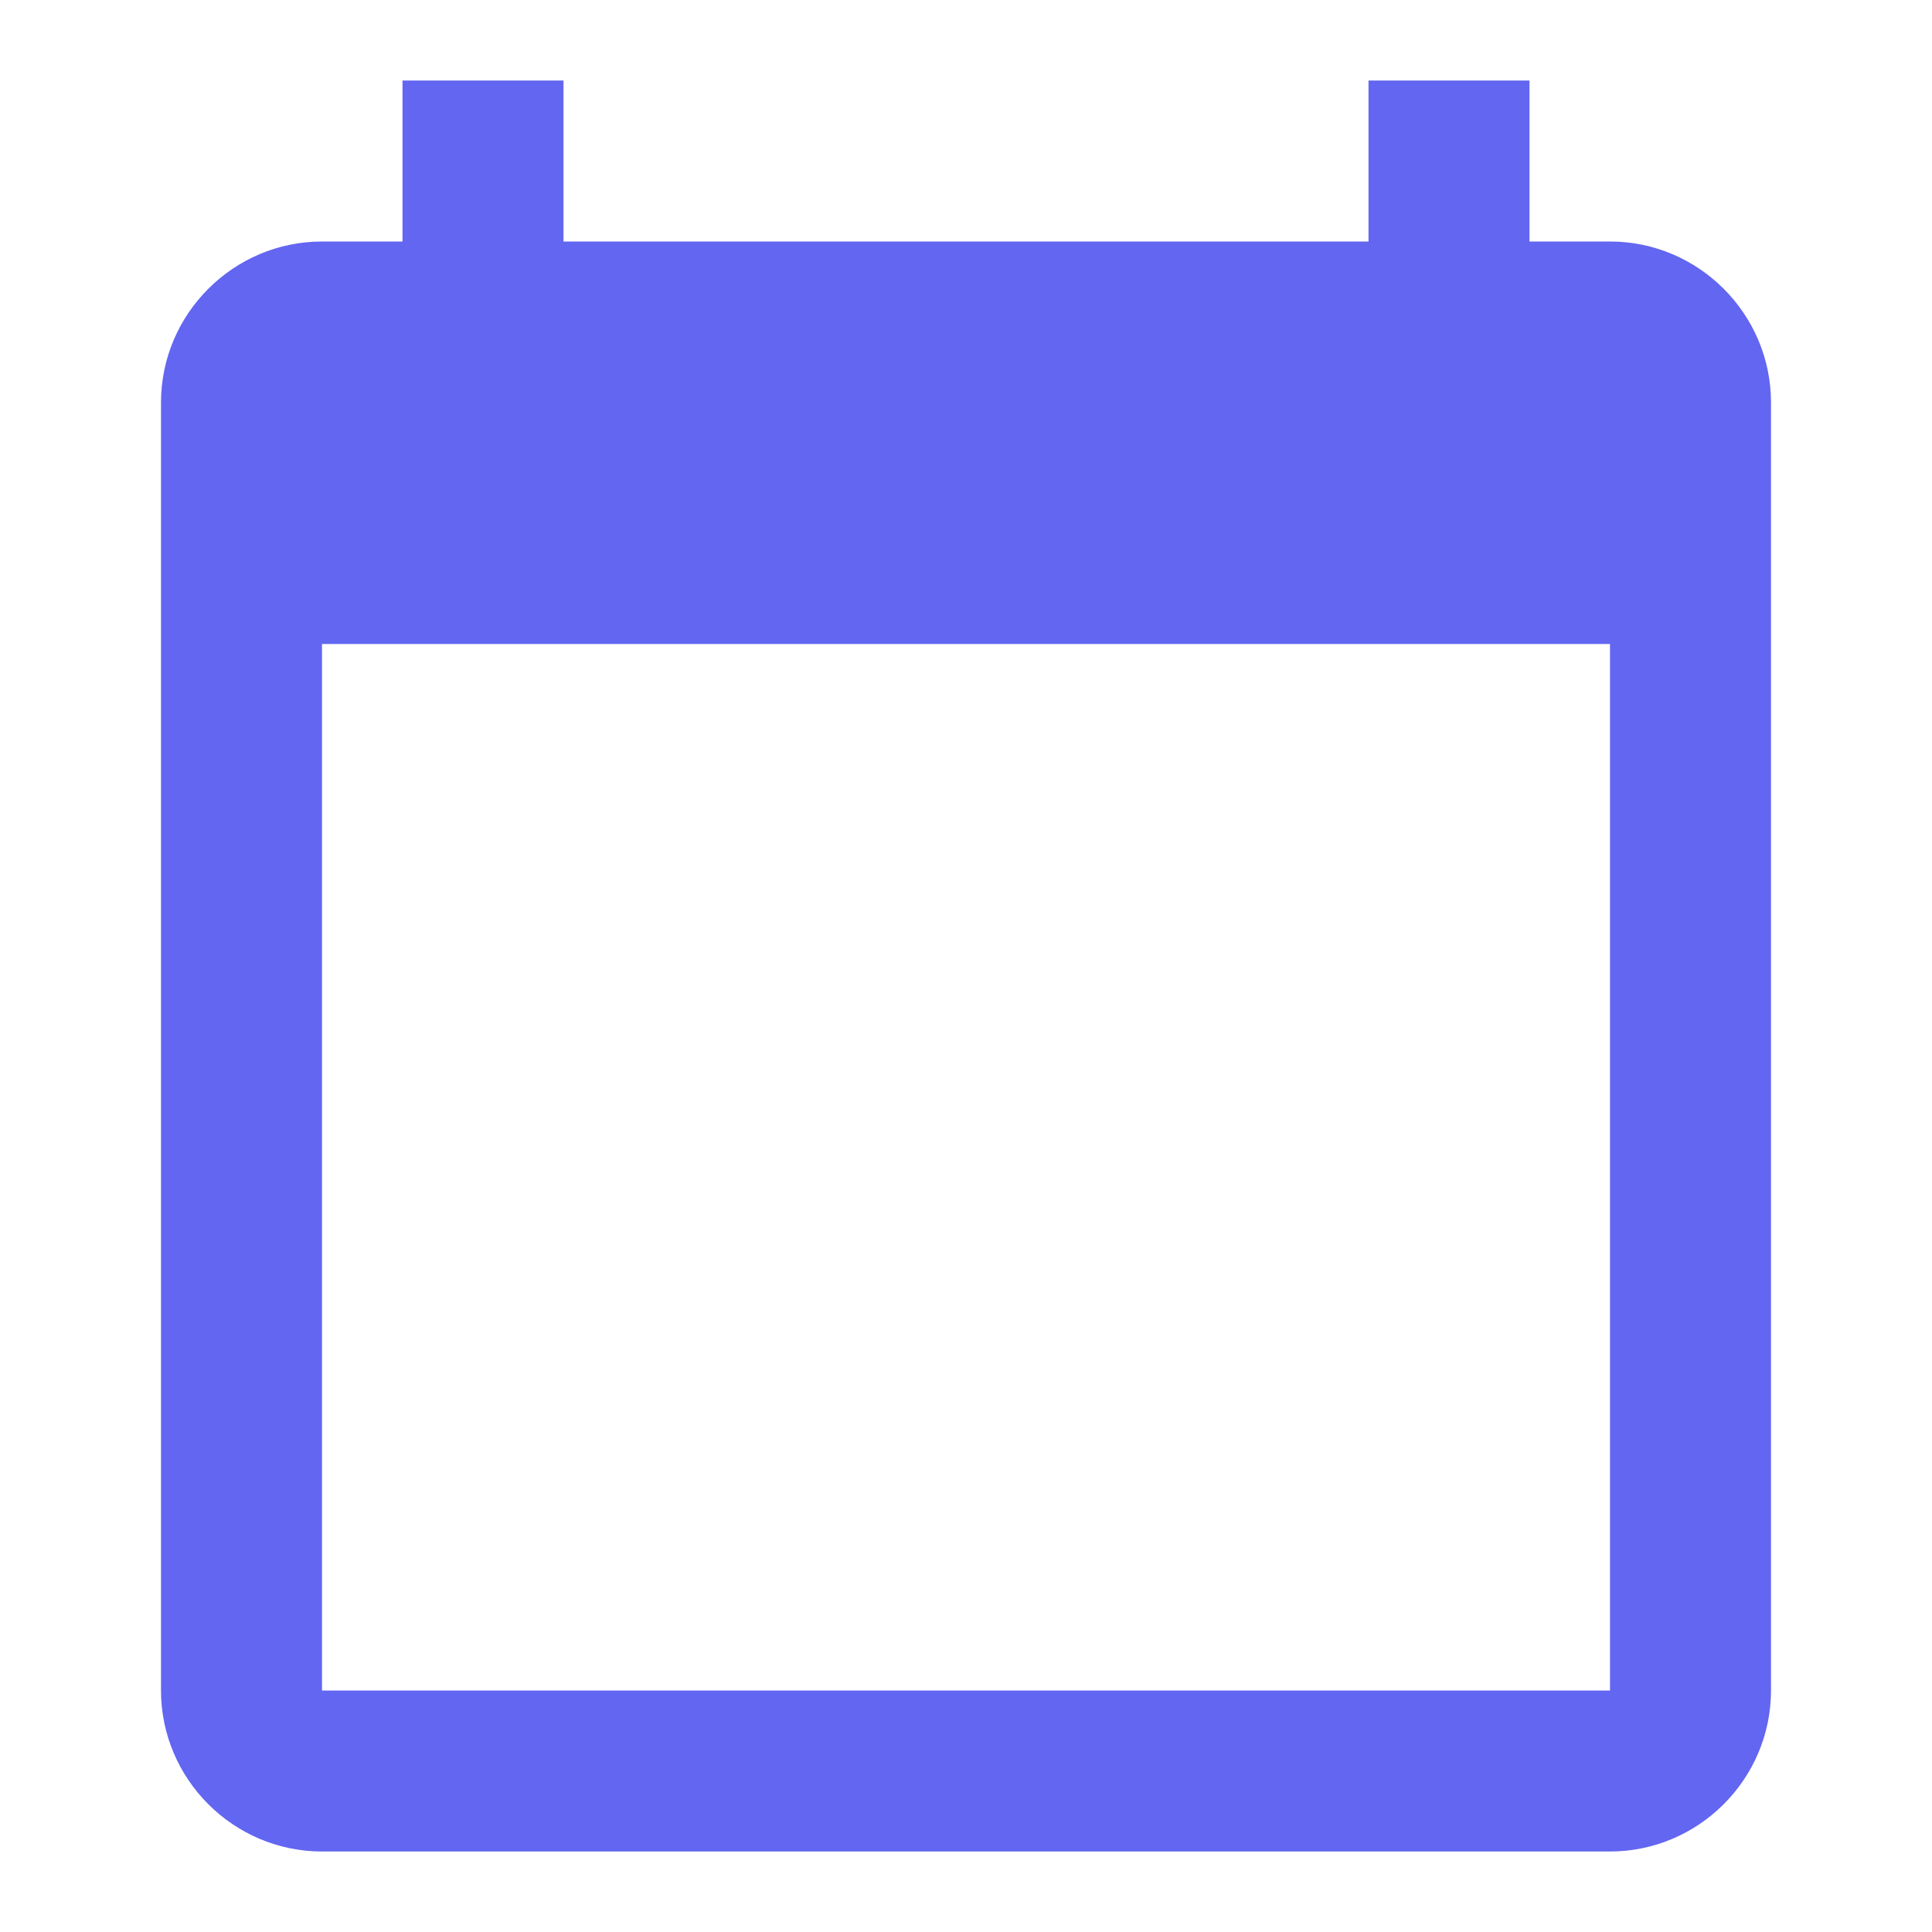
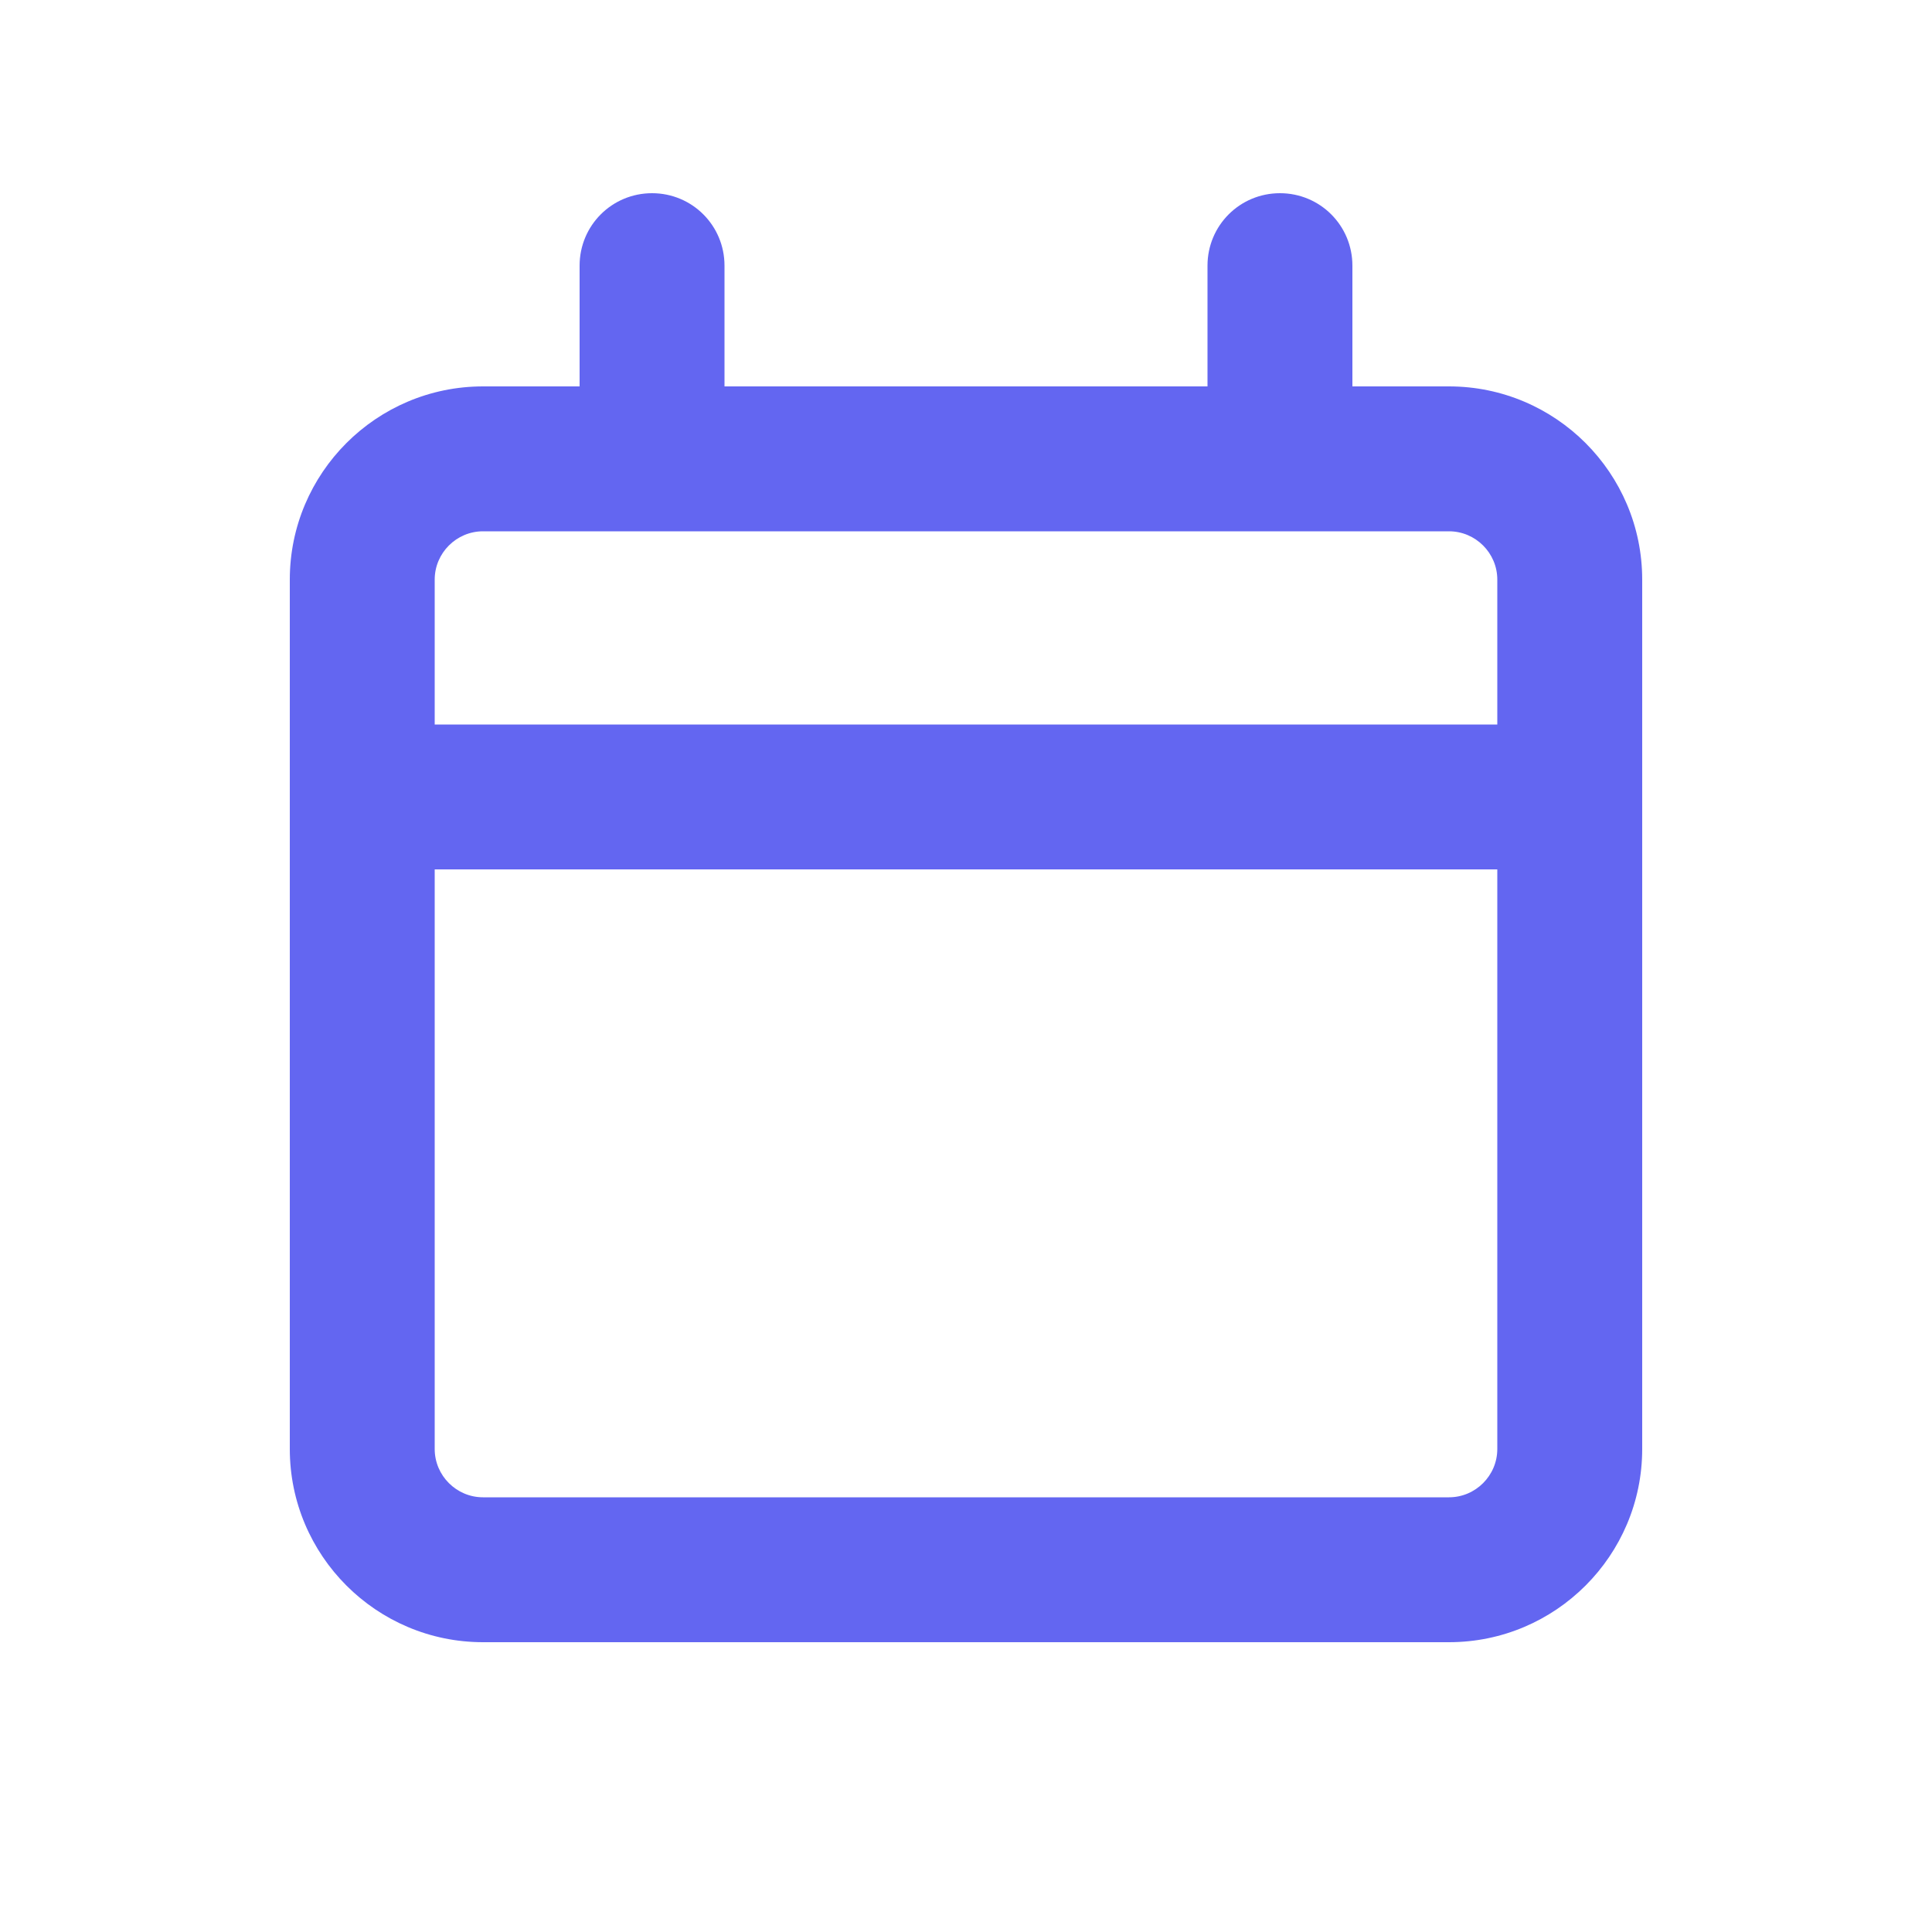
- <svg xmlns="http://www.w3.org/2000/svg" viewBox="0 0 24 24">
-   <path fill="#6366f1" d="M20 3h-1V1h-2v2H7V1H5v2H4c-1.1 0-2 .9-2 2v16c0 1.1.9 2 2 2h16c1.1 0 2-.9 2-2V5c0-1.1-.9-2-2-2zm0 18H4V8h16v13z" />
+ <svg xmlns="http://www.w3.org/2000/svg" viewBox="0 0 640 640">
+   <path fill="#6366f1" d="m216 64c13.3 0 24 10.7 24 24v40h160v-40c0-13.3 10.7-24 24-24s24 10.7 24 24v40h32c35.3 0 64 28.7 64 64v288c0 35.3-28.7 64-64 64h-320c-35.3 0-64-28.7-64-64v-288c0-35.3 28.7-64 64-64h32v-40c0-13.3 10.7-24 24-24zm0 112h-56c-8.8 0-16 7.2-16 16v48h352v-48c0-8.8-7.2-16-16-16h-264zm-72 112v192c0 8.8 7.2 16 16 16h320c8.8 0 16-7.2 16-16v-192h-352z" />
</svg>
